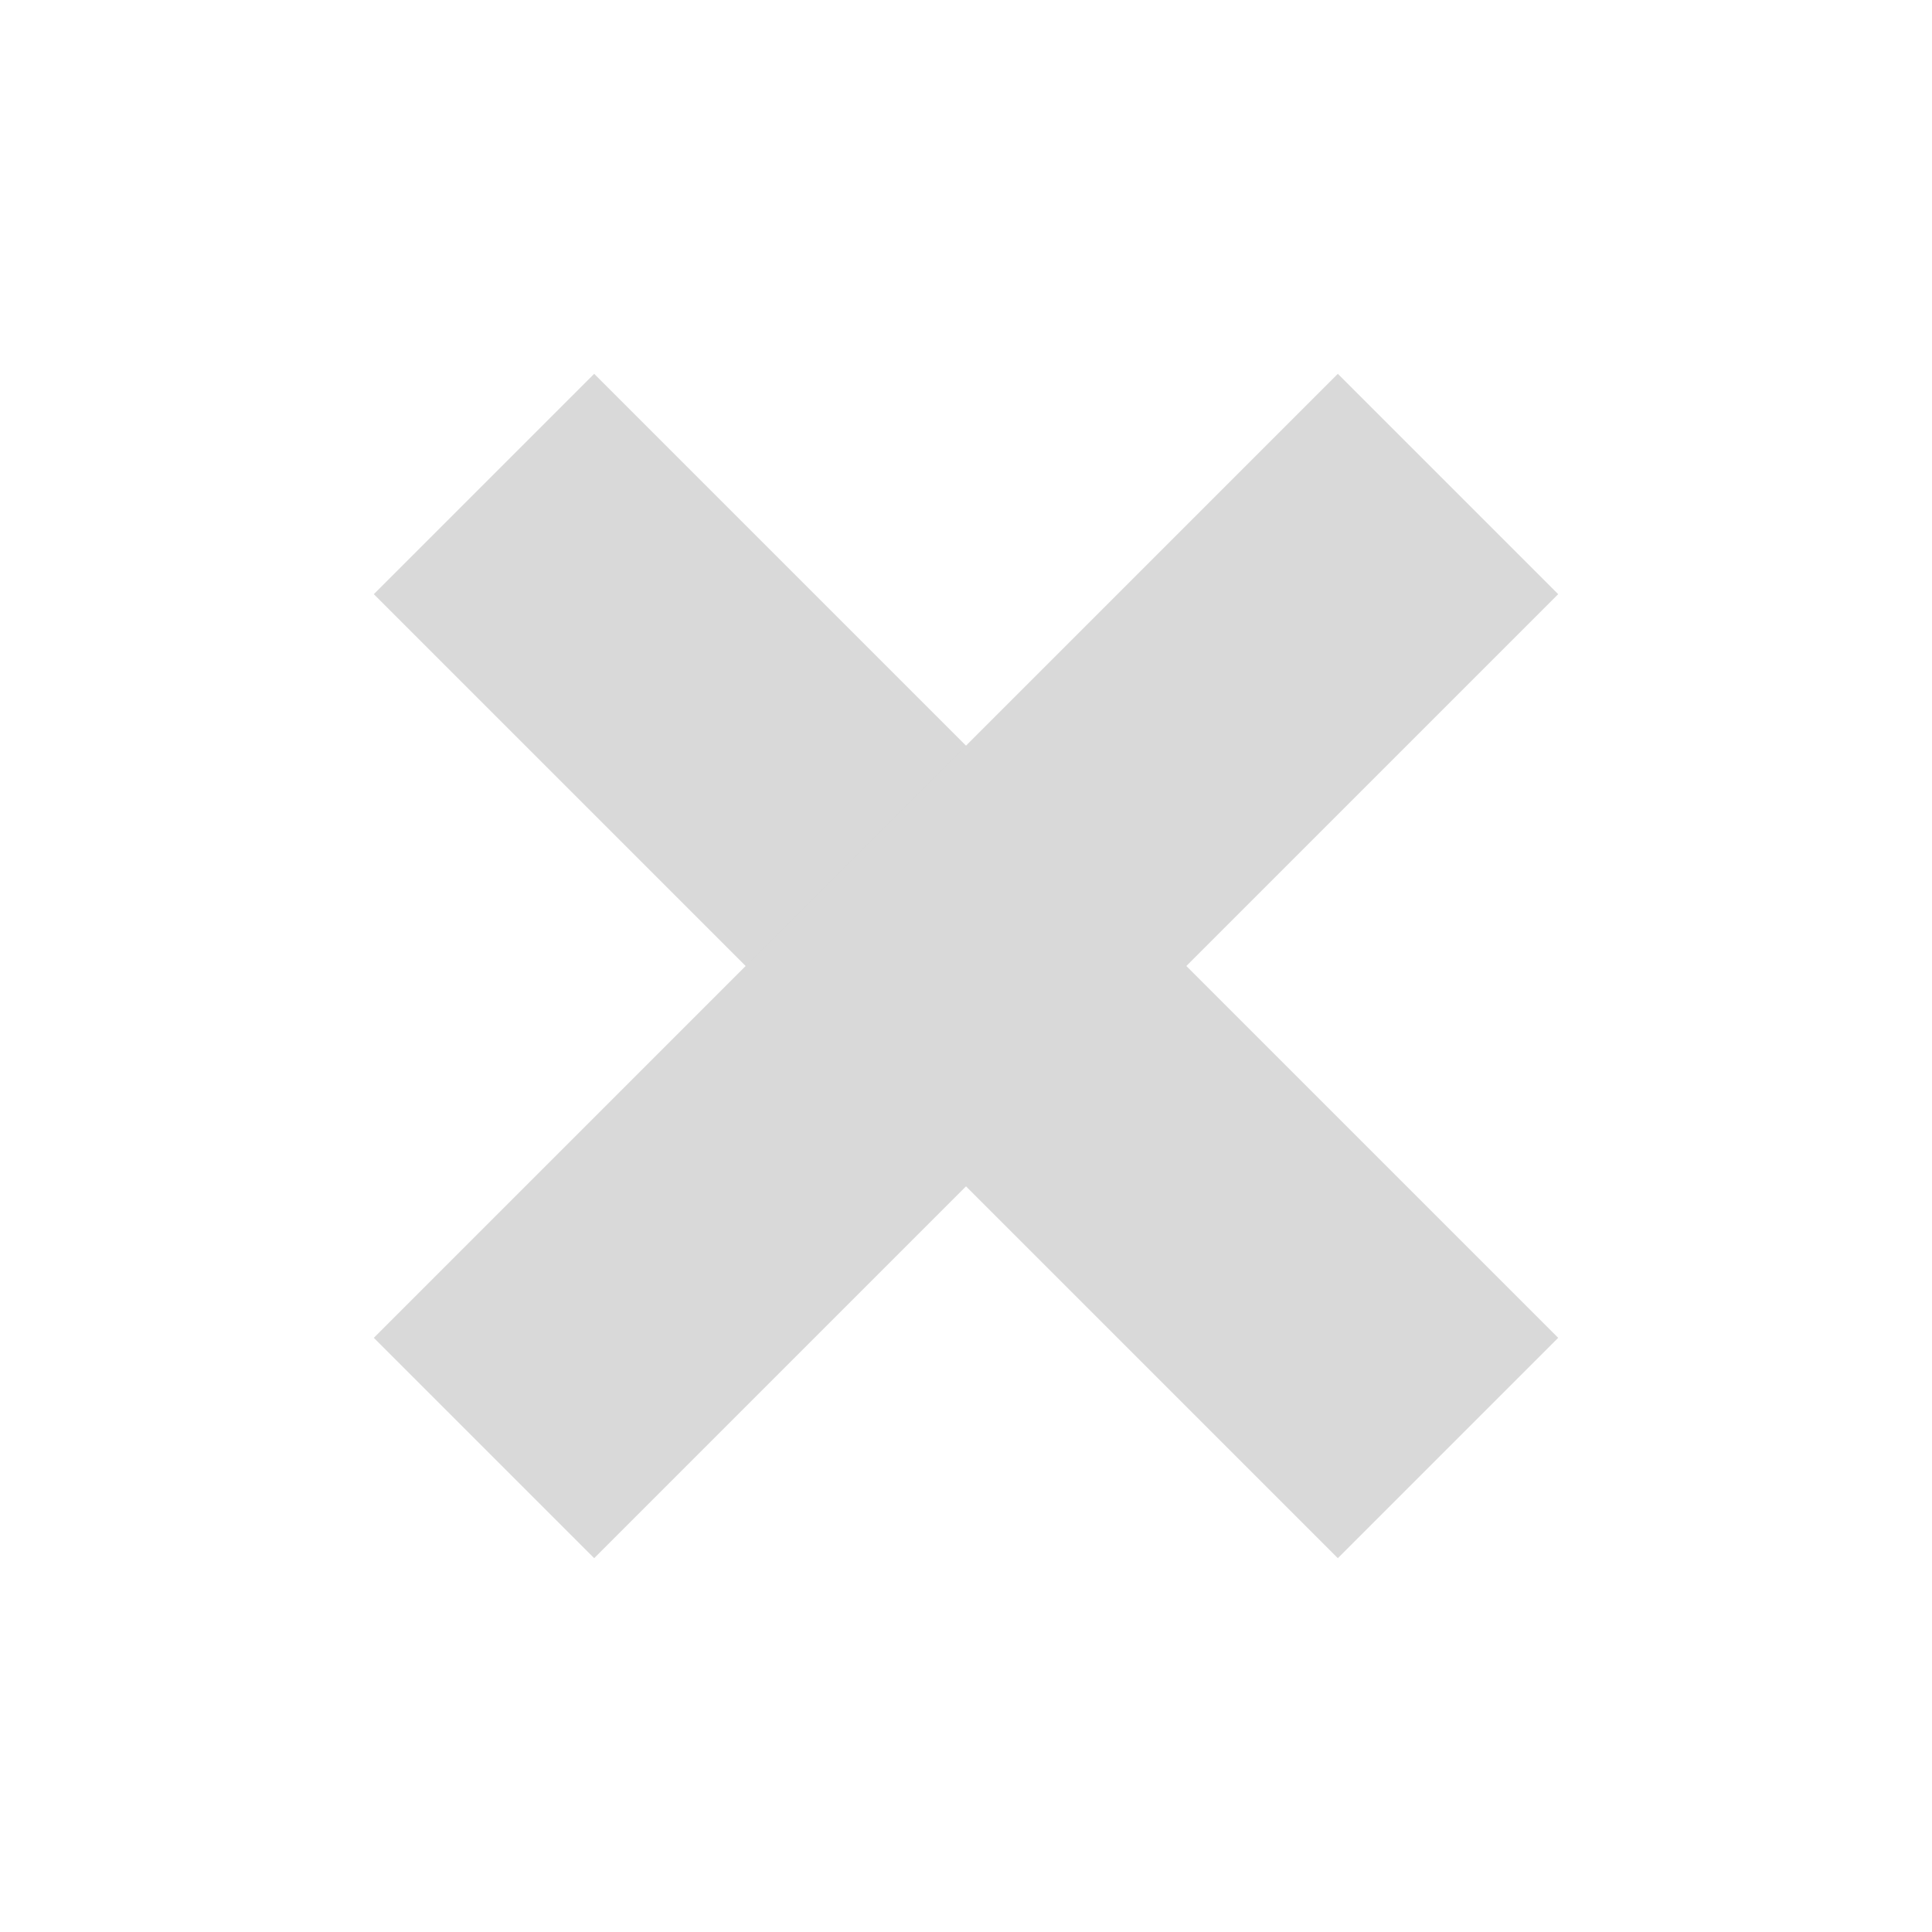
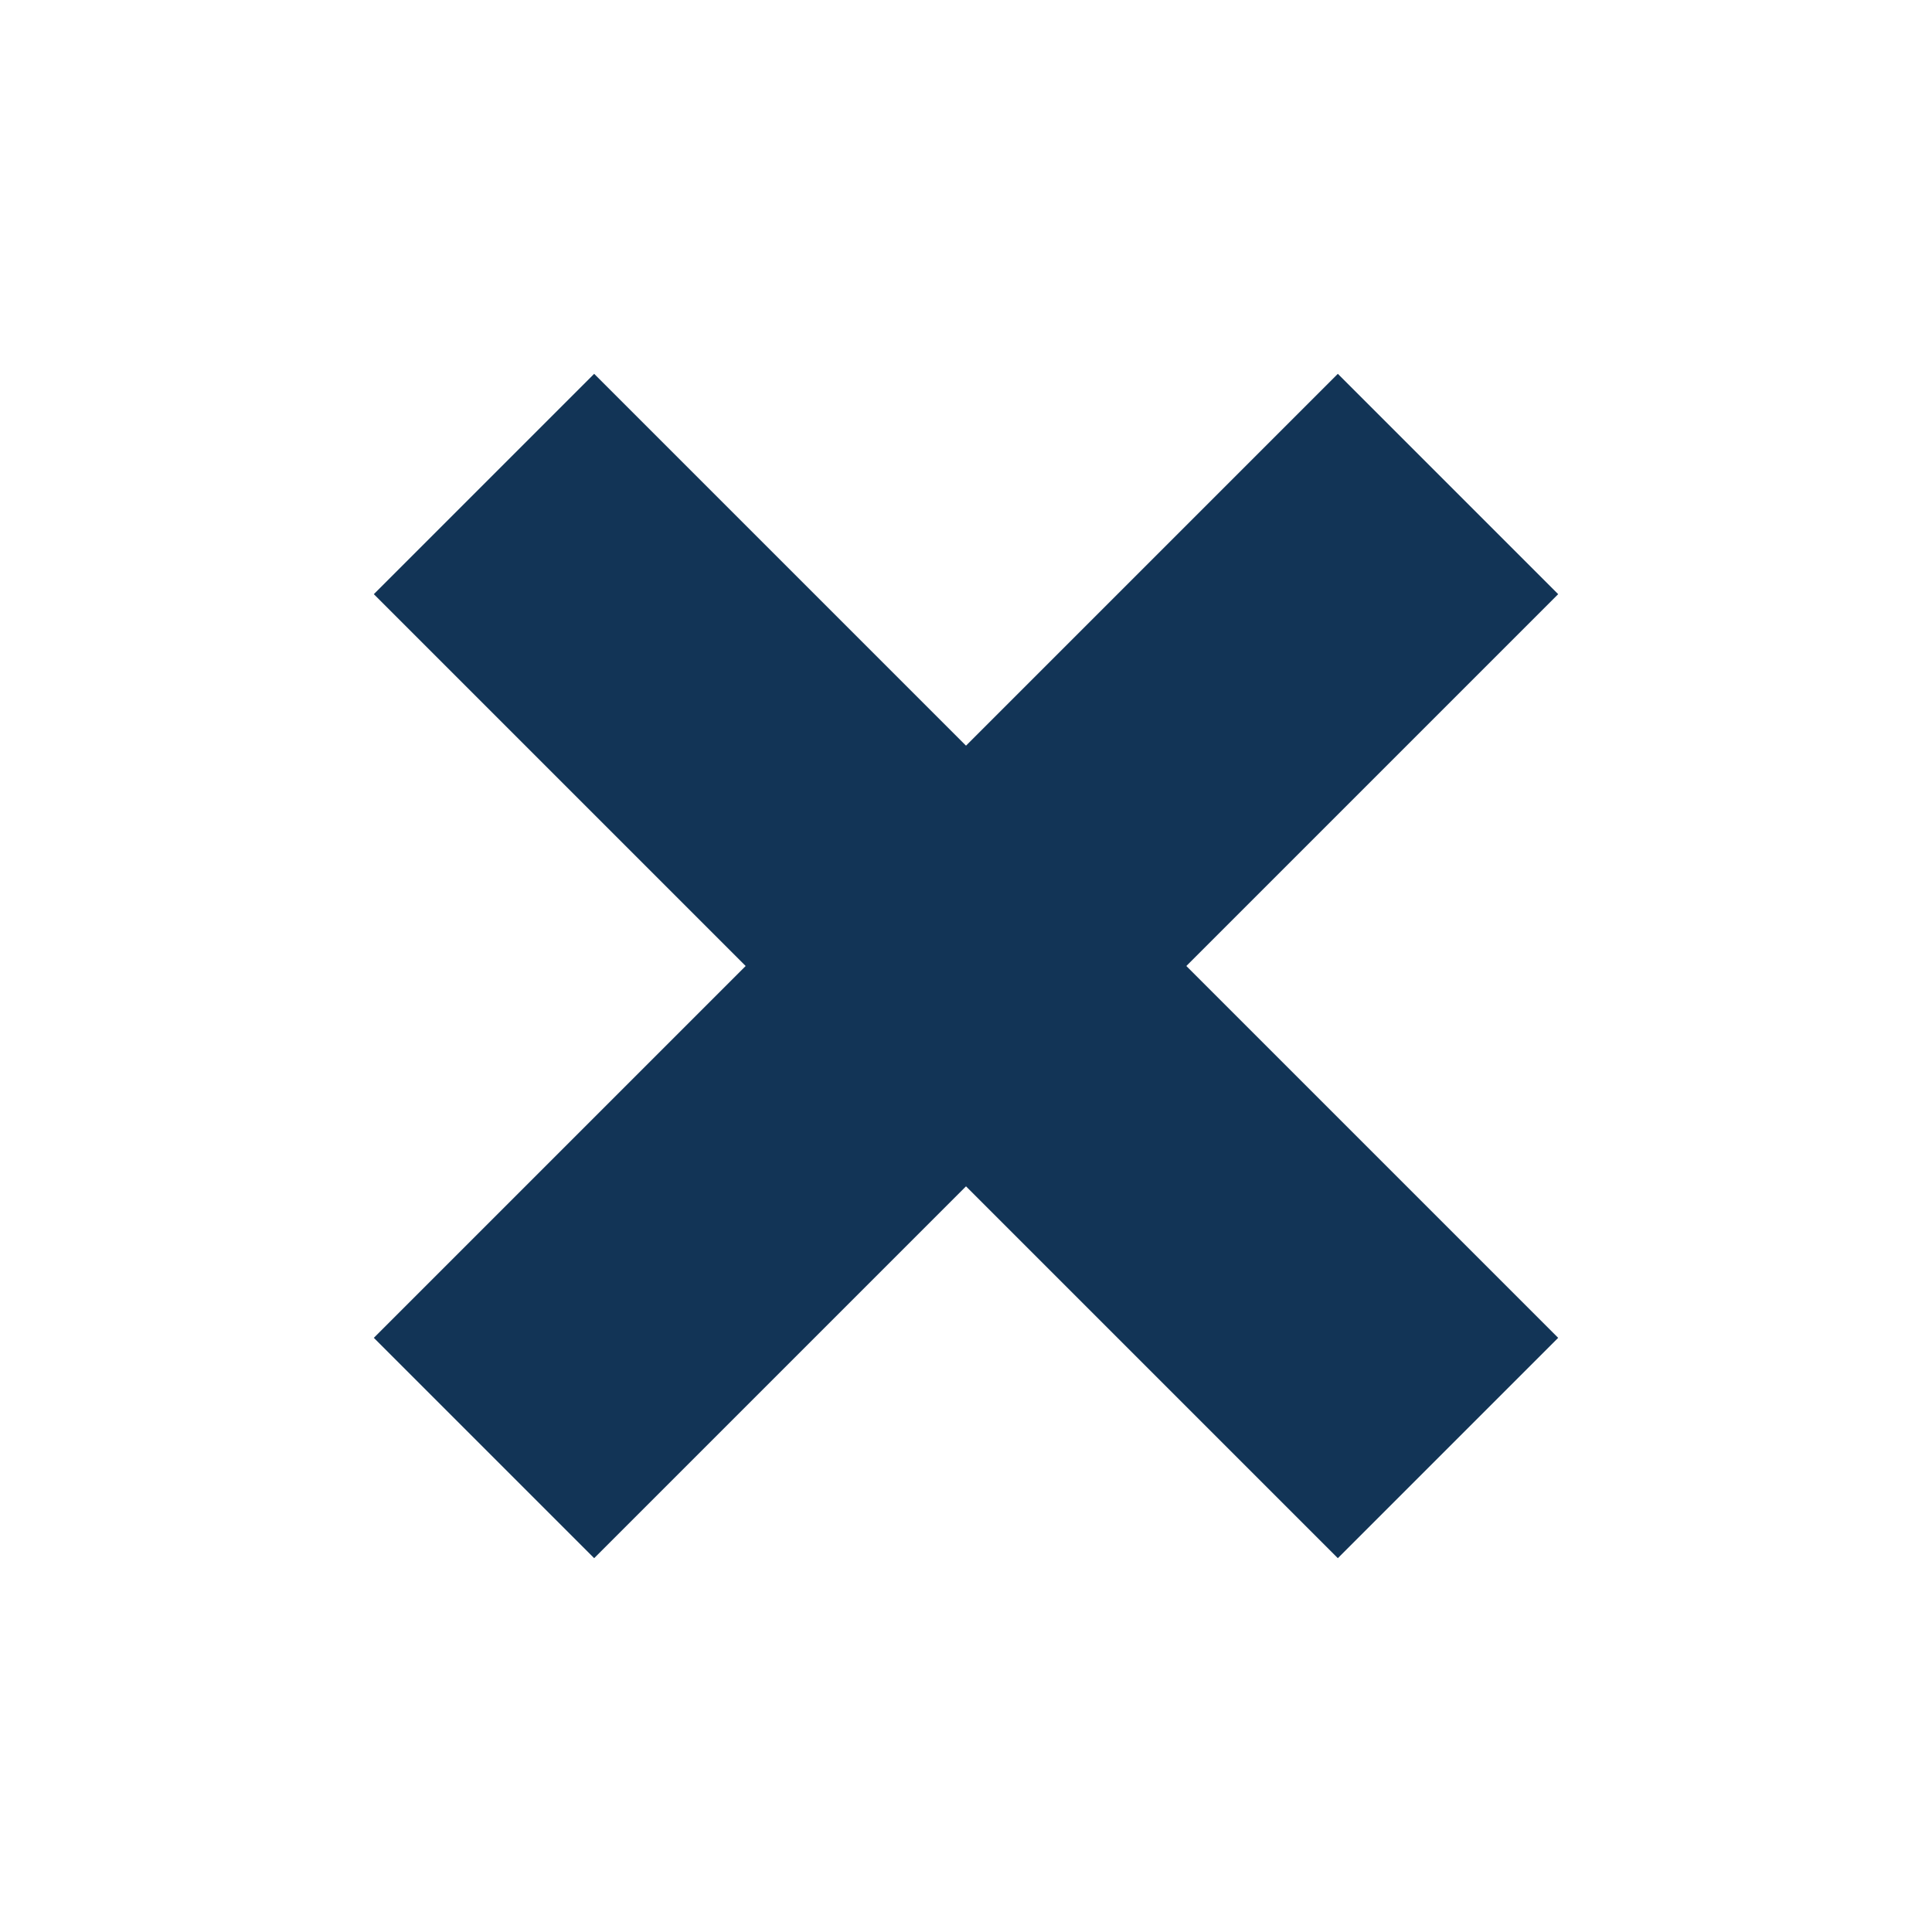
<svg xmlns="http://www.w3.org/2000/svg" width="496" height="496" viewBox="0 0 496 496" fill="none">
-   <rect x="95.972" y="152.541" width="80" height="350" transform="rotate(-45 95.972 152.541)" fill="#D9D9D9" />
-   <rect x="152.541" y="400.028" width="80" height="350" transform="rotate(-135 152.541 400.028)" fill="#D9D9D9" />
+   <rect x="95.972" y="152.541" width="80" height="350" transform="rotate(-45 95.972 152.541)" fill="#123456" />
+   <rect x="152.541" y="400.028" width="80" height="350" transform="rotate(-135 152.541 400.028)" fill="#123456" />
</svg>
